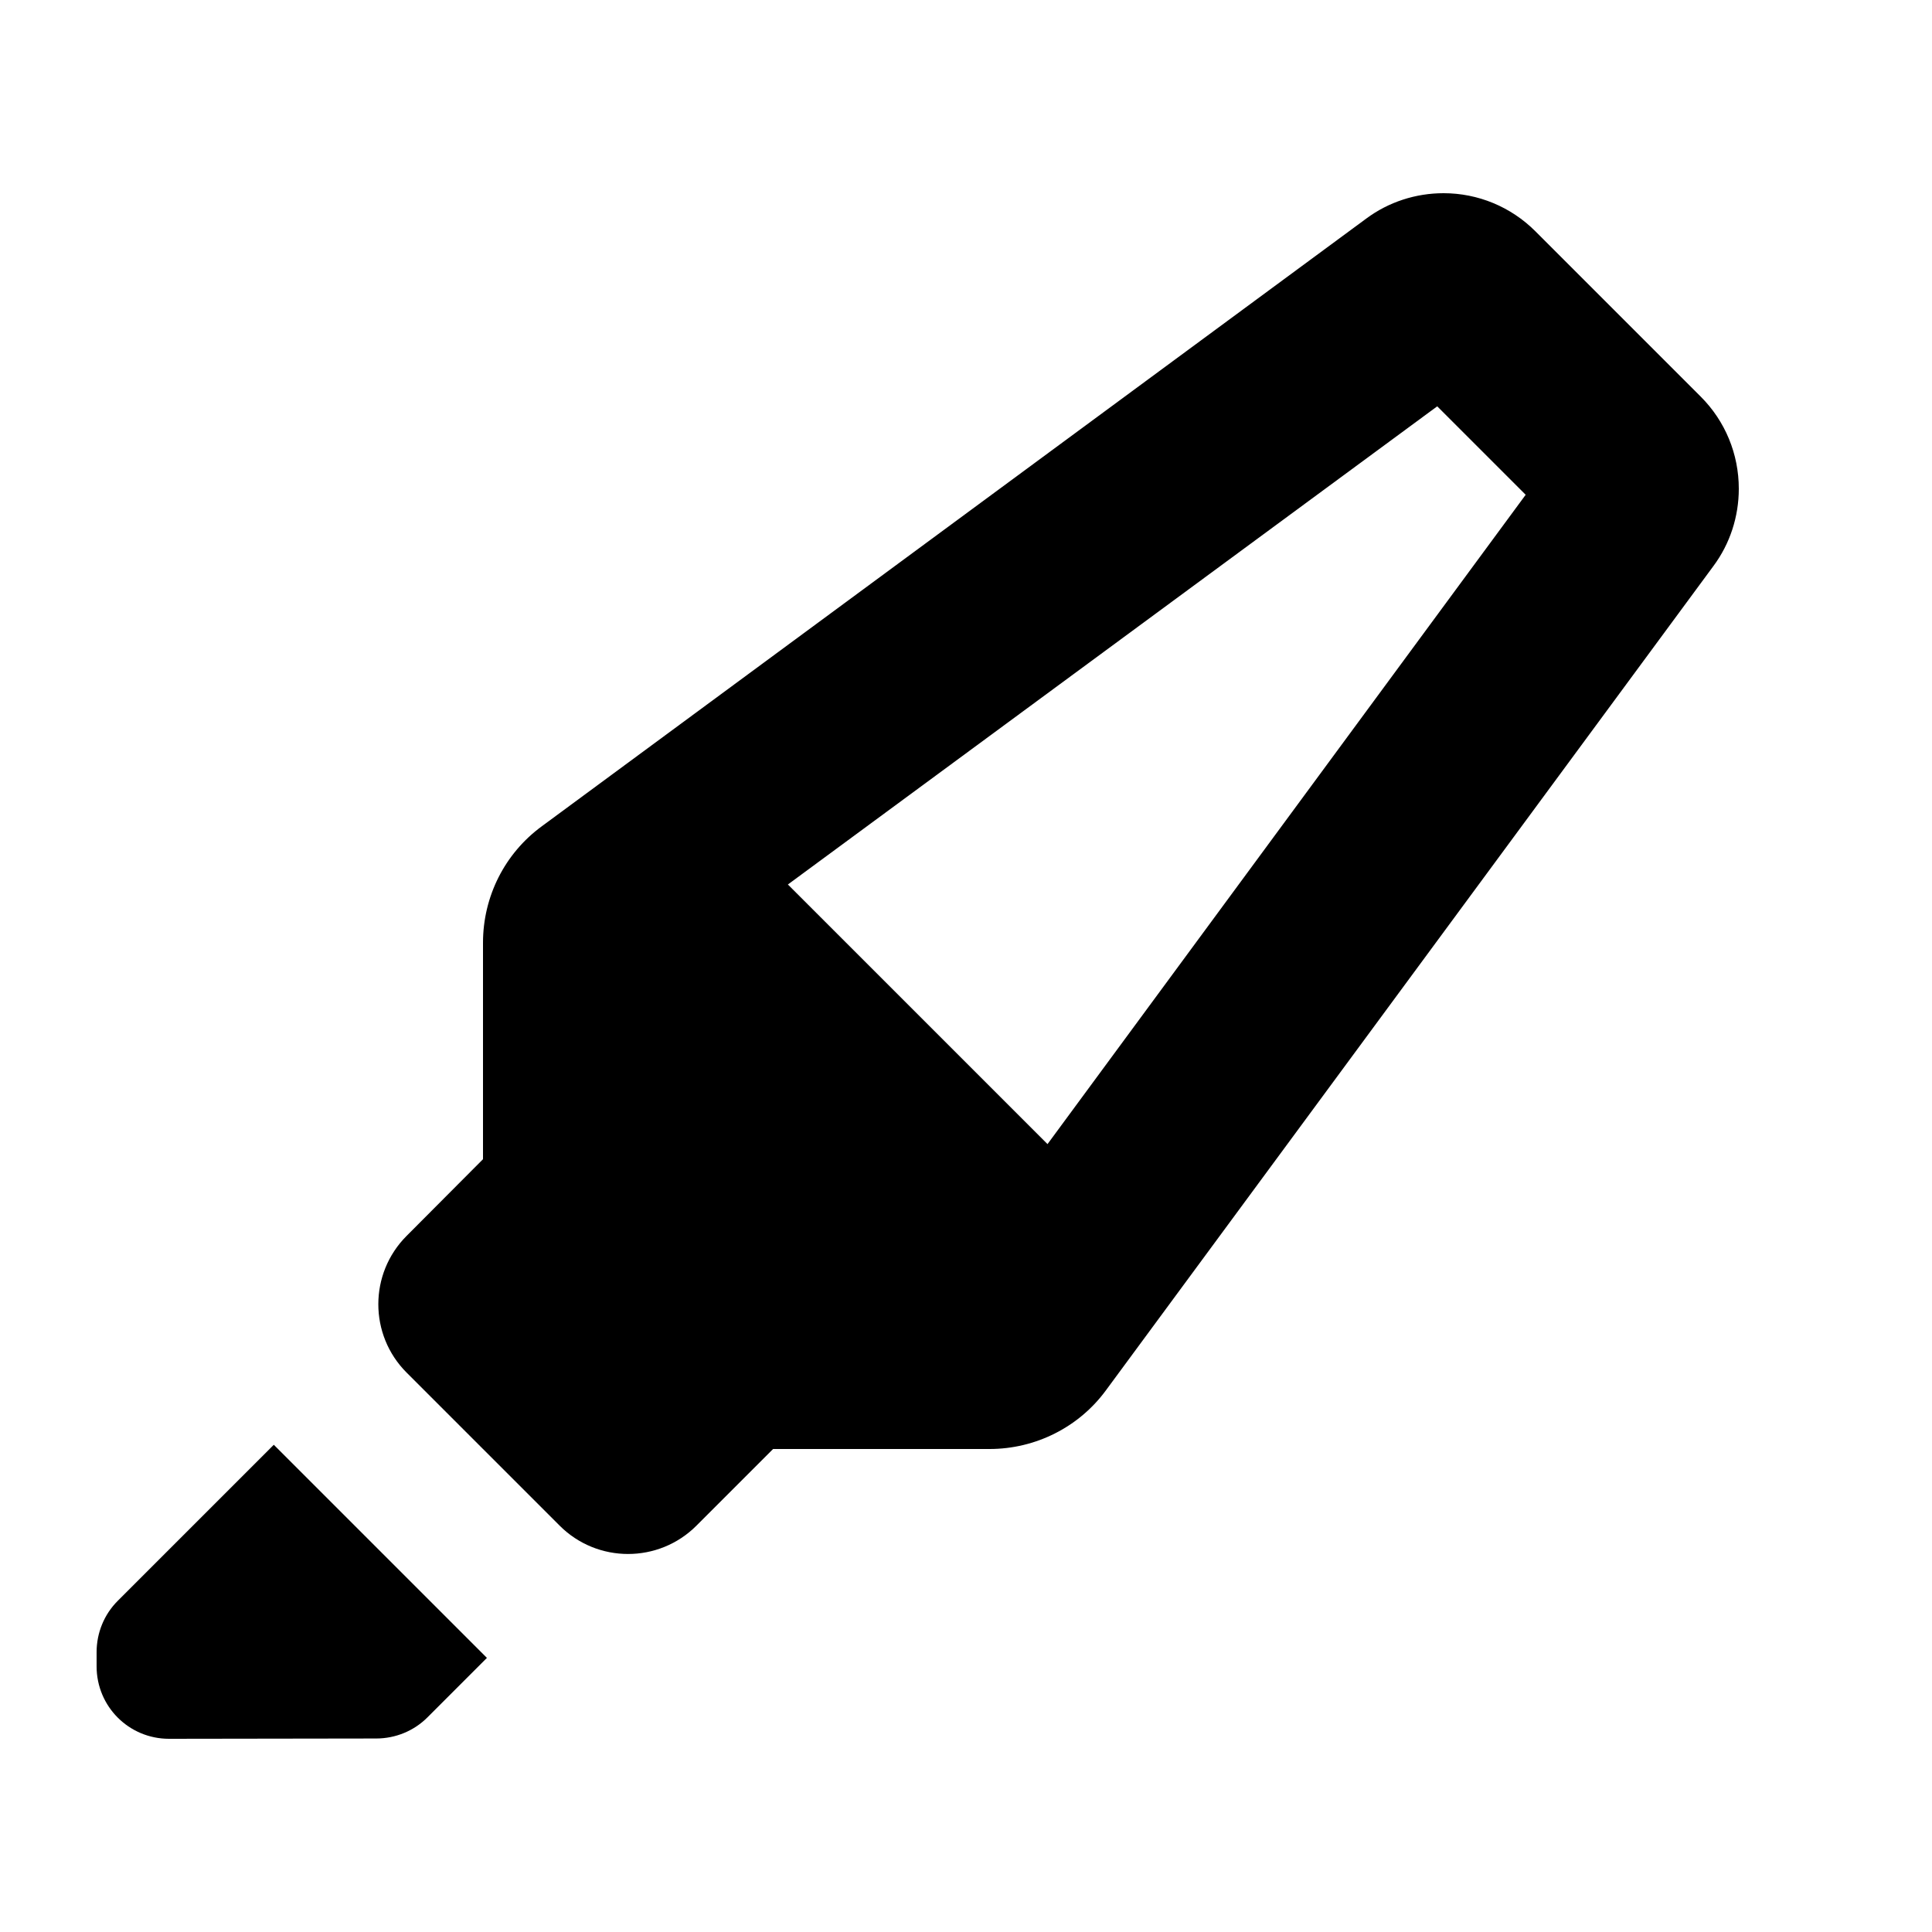
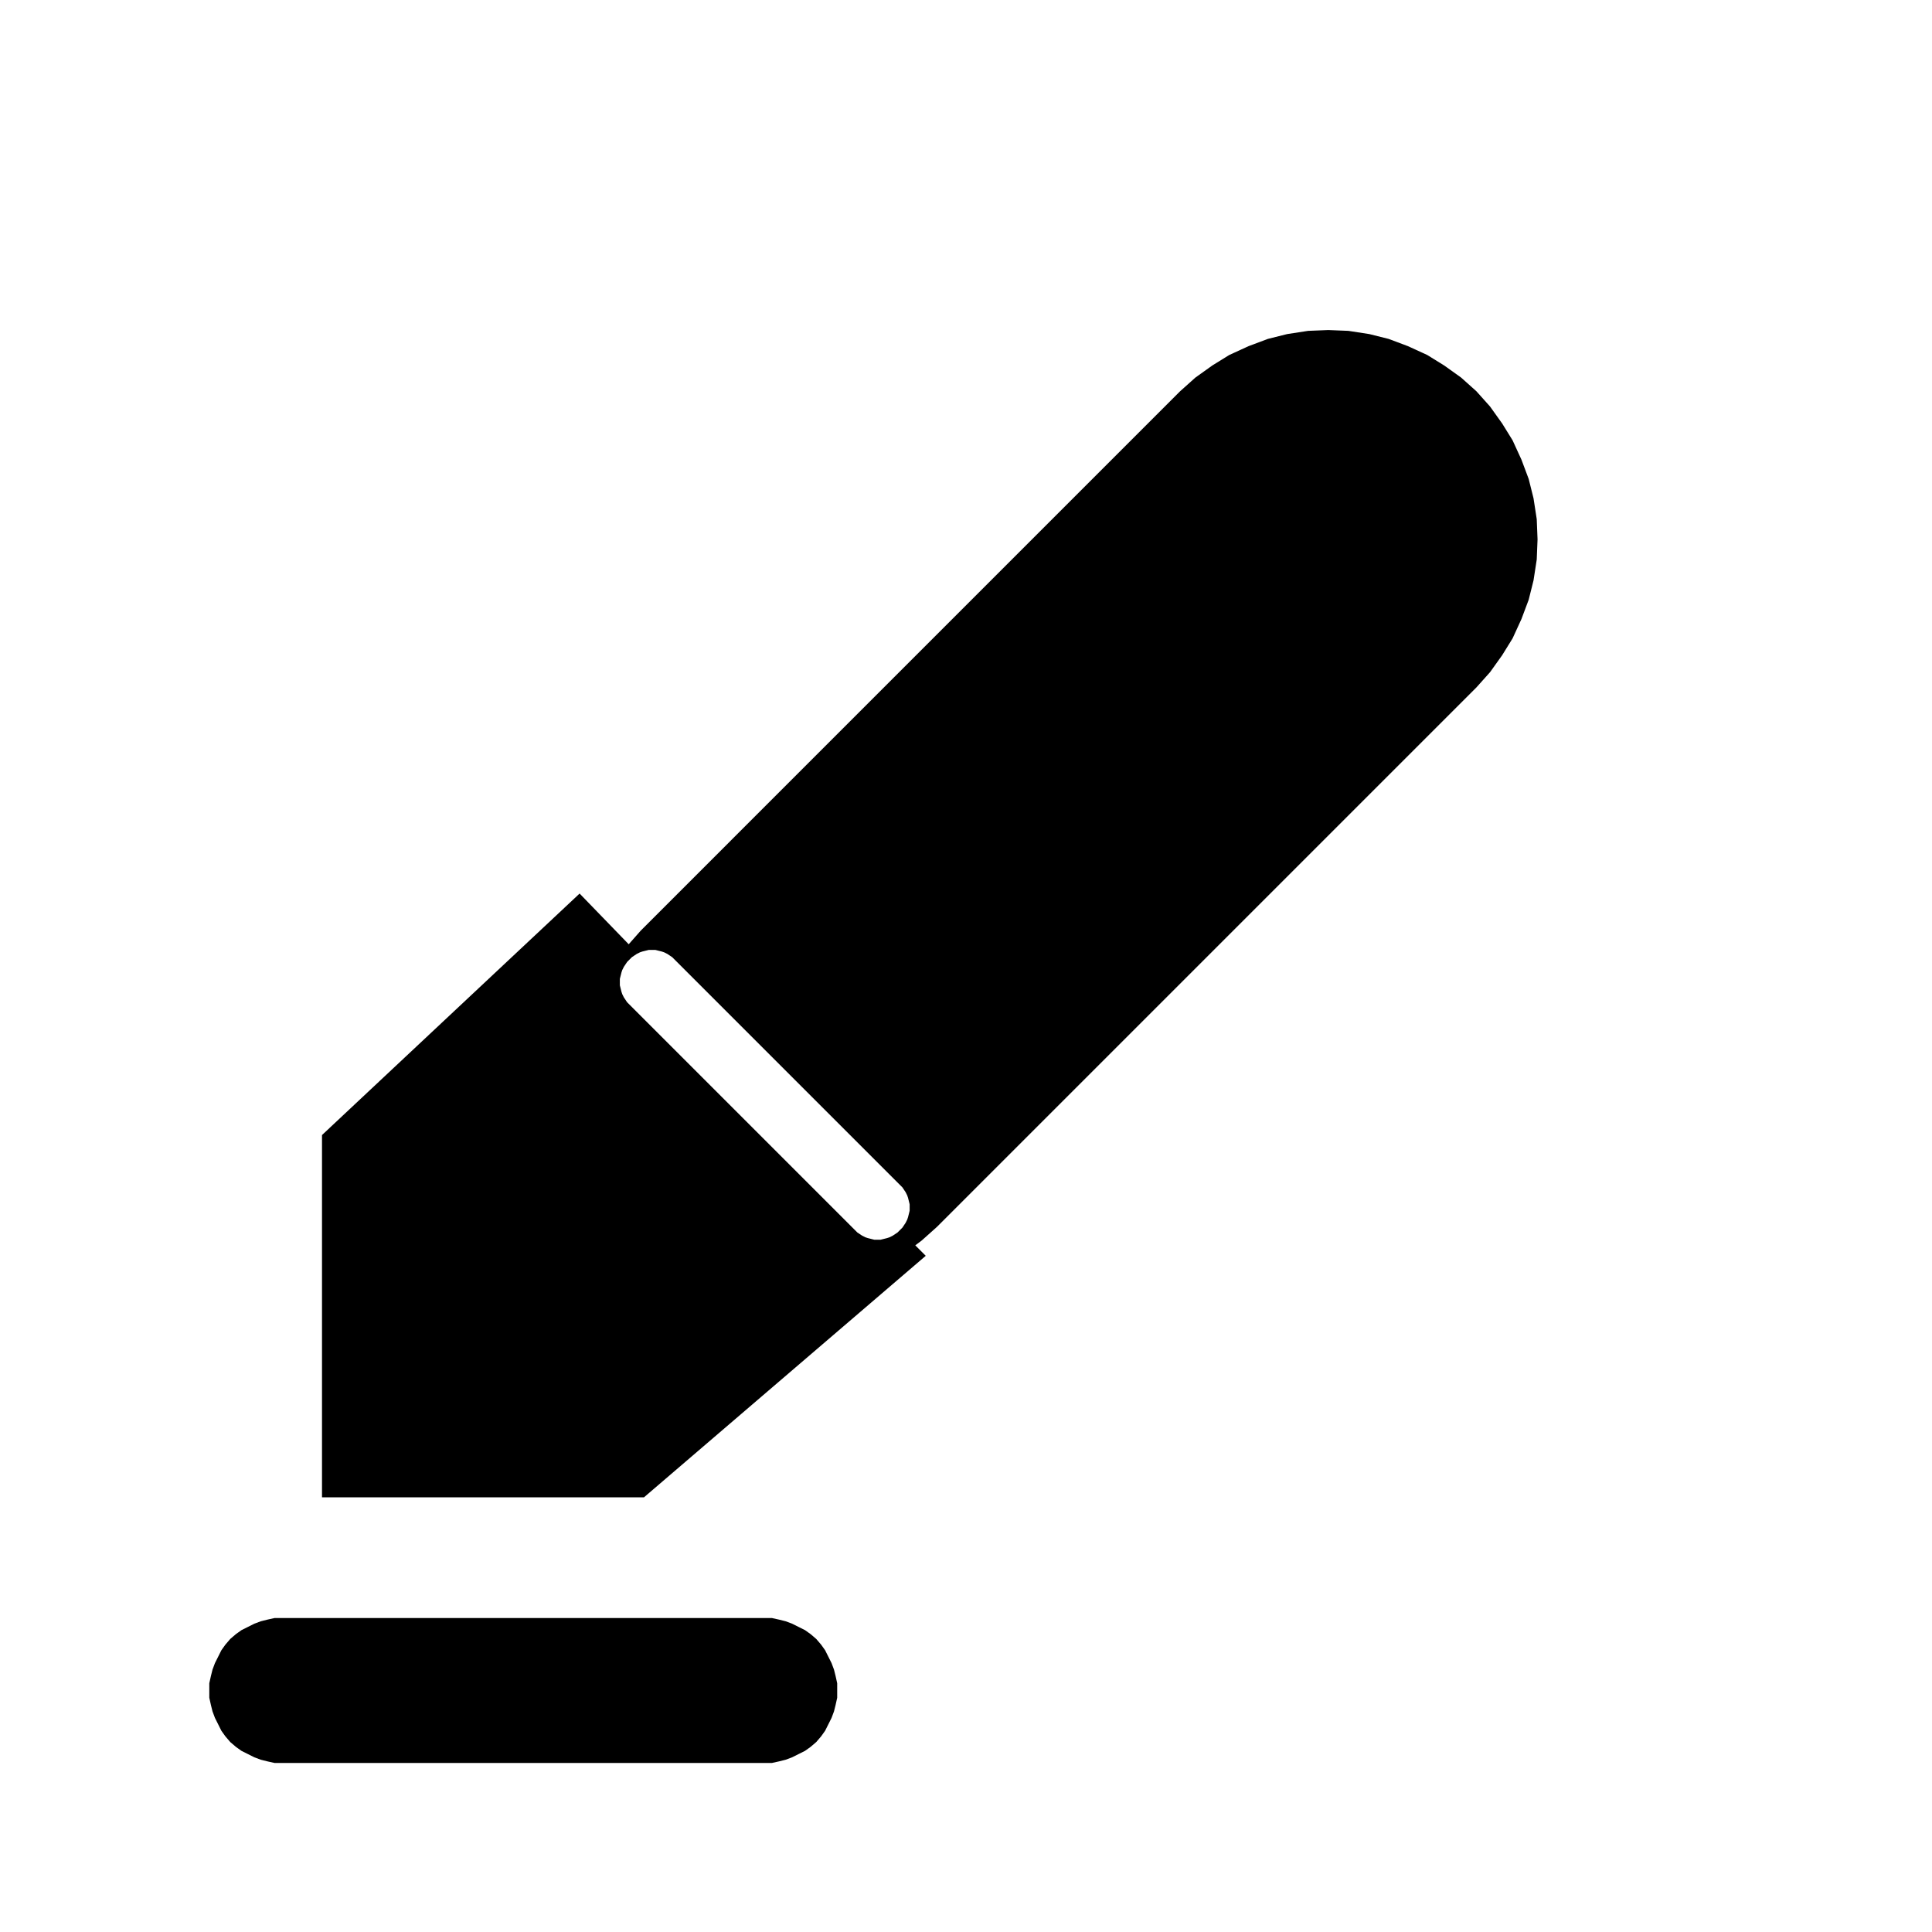
- <svg xmlns="http://www.w3.org/2000/svg" viewBox="0 0 640 640">
-   <path d="M347 379L505.4 163.9L476.1 134.6L261 293L347 379zM160 384L160 384L160 312.3C160 297 167.2 282.7 179.5 273.7L452.6 72.4C460 66.9 469 64 478.2 64C489.6 64 500.5 68.5 508.6 76.6L563.4 131.4C571.5 139.5 576 150.4 576 161.9C576 171.1 573.1 180.1 567.6 187.5L366.4 460.5C357.4 472.8 343 480 327.8 480L256.1 480L230.7 505.4C218.2 517.9 197.9 517.9 185.4 505.4L134.7 454.7C122.2 442.2 122.2 421.9 134.7 409.4L160 384zM39 530.3L90.7 478.6L161.3 549.2L141.6 568.9C137.1 573.4 131 575.9 124.6 575.9L56 576C42.7 576 32 565.3 32 552L32 547.3C32 540.9 34.5 534.8 39 530.3z" />
+ <svg xmlns="http://www.w3.org/2000/svg" width="24" height="24" viewBox="0 0 24 24">
+   <path fill="#000000" fill-rule="evenodd" d="M 18.79 7.93 L 18.90 7.69 L 18.99 7.45 L 19.05 7.21 L 19.09 6.95 L 19.10 6.70 L 19.09 6.45 L 19.05 6.19 L 18.99 5.95 L 18.90 5.71 L 18.79 5.47 L 18.66 5.26 L 18.51 5.05 L 18.34 4.86 L 18.15 4.69 L 17.94 4.54 L 17.73 4.41 L 17.49 4.30 L 17.25 4.21 L 17.01 4.15 L 16.75 4.11 L 16.50 4.10 L 16.25 4.11 L 15.99 4.15 L 15.75 4.21 L 15.51 4.30 L 15.27 4.41 L 15.06 4.54 L 14.85 4.69 L 14.66 4.86 L 7.96 11.56 L 7.81 11.73 L 7.20 11.10 L 4.00 14.10 L 4.00 18.60 L 8.00 18.60 L 11.50 15.60 L 11.37 15.47 L 11.45 15.41 L 11.64 15.24 L 18.34 8.54 L 18.51 8.35 L 18.66 8.14 L 18.79 7.93 Z M 7.79 12.45 L 7.77 12.42 L 7.75 12.39 L 7.73 12.35 L 7.72 12.32 L 7.71 12.28 L 7.70 12.24 L 7.70 12.20 L 7.70 12.16 L 7.71 12.12 L 7.72 12.08 L 7.73 12.05 L 7.75 12.01 L 7.77 11.98 L 7.79 11.95 L 7.82 11.92 L 7.85 11.89 L 7.88 11.87 L 7.91 11.85 L 7.95 11.83 L 7.98 11.82 L 8.02 11.81 L 8.06 11.80 L 8.10 11.80 L 8.14 11.80 L 8.18 11.81 L 8.22 11.82 L 8.25 11.83 L 8.29 11.85 L 8.32 11.87 L 8.35 11.89 L 8.38 11.92 L 11.18 14.72 L 11.21 14.75 L 11.23 14.78 L 11.25 14.81 L 11.27 14.85 L 11.28 14.88 L 11.29 14.92 L 11.30 14.96 L 11.30 15.00 L 11.30 15.04 L 11.29 15.08 L 11.28 15.12 L 11.27 15.15 L 11.25 15.19 L 11.23 15.22 L 11.21 15.25 L 11.18 15.28 L 11.15 15.31 L 11.12 15.33 L 11.09 15.35 L 11.05 15.37 L 11.02 15.38 L 10.98 15.39 L 10.94 15.40 L 10.90 15.40 L 10.86 15.40 L 10.82 15.39 L 10.78 15.38 L 10.75 15.37 L 10.71 15.35 L 10.68 15.33 L 10.65 15.31 L 10.62 15.28 L 7.82 12.48 L 7.79 12.45 Z M 9.84 21.83 L 9.92 21.79 L 10.00 21.75 L 10.07 21.70 L 10.14 21.64 L 10.20 21.57 L 10.25 21.50 L 10.29 21.42 L 10.33 21.34 L 10.36 21.26 L 10.38 21.18 L 10.40 21.09 L 10.40 21.00 L 10.40 20.91 L 10.38 20.82 L 10.36 20.74 L 10.33 20.66 L 10.29 20.58 L 10.25 20.50 L 10.20 20.43 L 10.14 20.36 L 10.07 20.30 L 10.00 20.25 L 9.92 20.21 L 9.84 20.17 L 9.76 20.14 L 9.68 20.12 L 9.59 20.10 L 9.50 20.10 L 3.50 20.10 L 3.41 20.10 L 3.32 20.12 L 3.24 20.14 L 3.16 20.17 L 3.08 20.21 L 3.00 20.25 L 2.93 20.30 L 2.86 20.36 L 2.80 20.43 L 2.75 20.50 L 2.71 20.58 L 2.67 20.66 L 2.64 20.74 L 2.62 20.82 L 2.60 20.91 L 2.60 21.00 L 2.60 21.09 L 2.62 21.18 L 2.64 21.26 L 2.67 21.34 L 2.71 21.42 L 2.75 21.50 L 2.80 21.57 L 2.86 21.64 L 2.93 21.70 L 3.00 21.75 L 3.08 21.79 L 3.16 21.83 L 3.24 21.86 L 3.32 21.88 L 3.41 21.90 L 3.50 21.90 L 9.50 21.90 L 9.59 21.90 L 9.68 21.88 L 9.76 21.86 L 9.84 21.83 Z" />
</svg>
